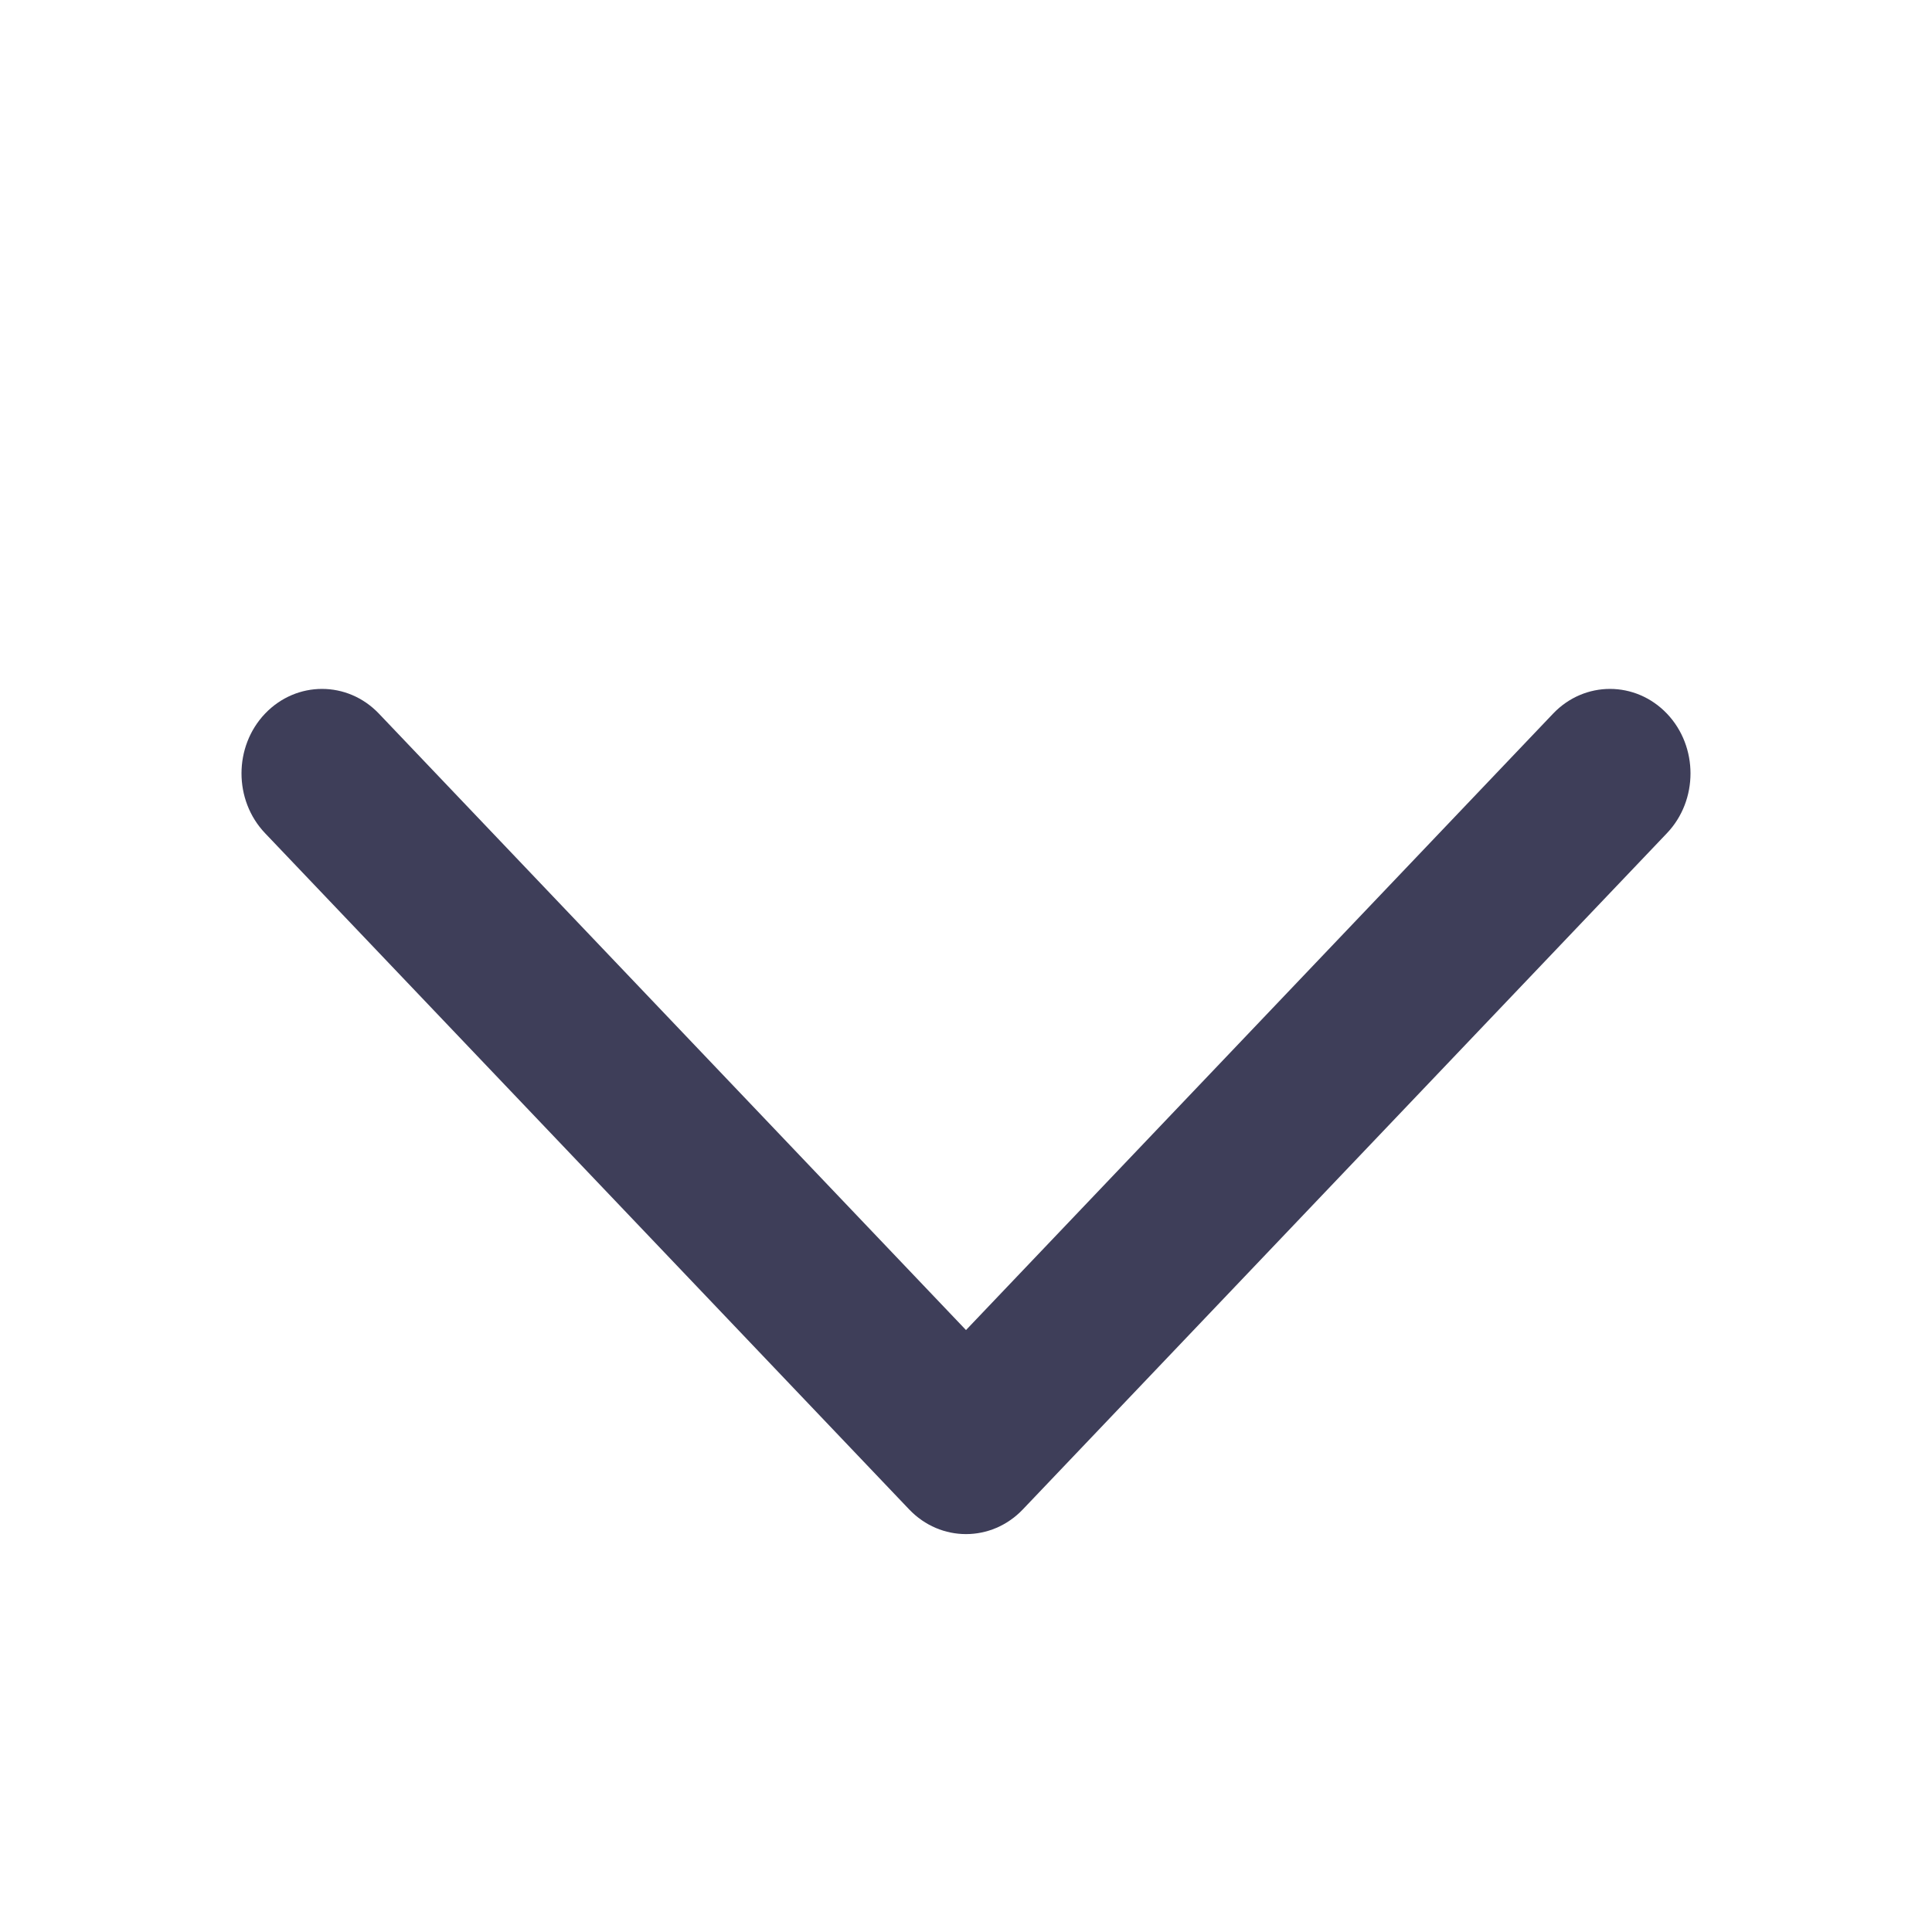
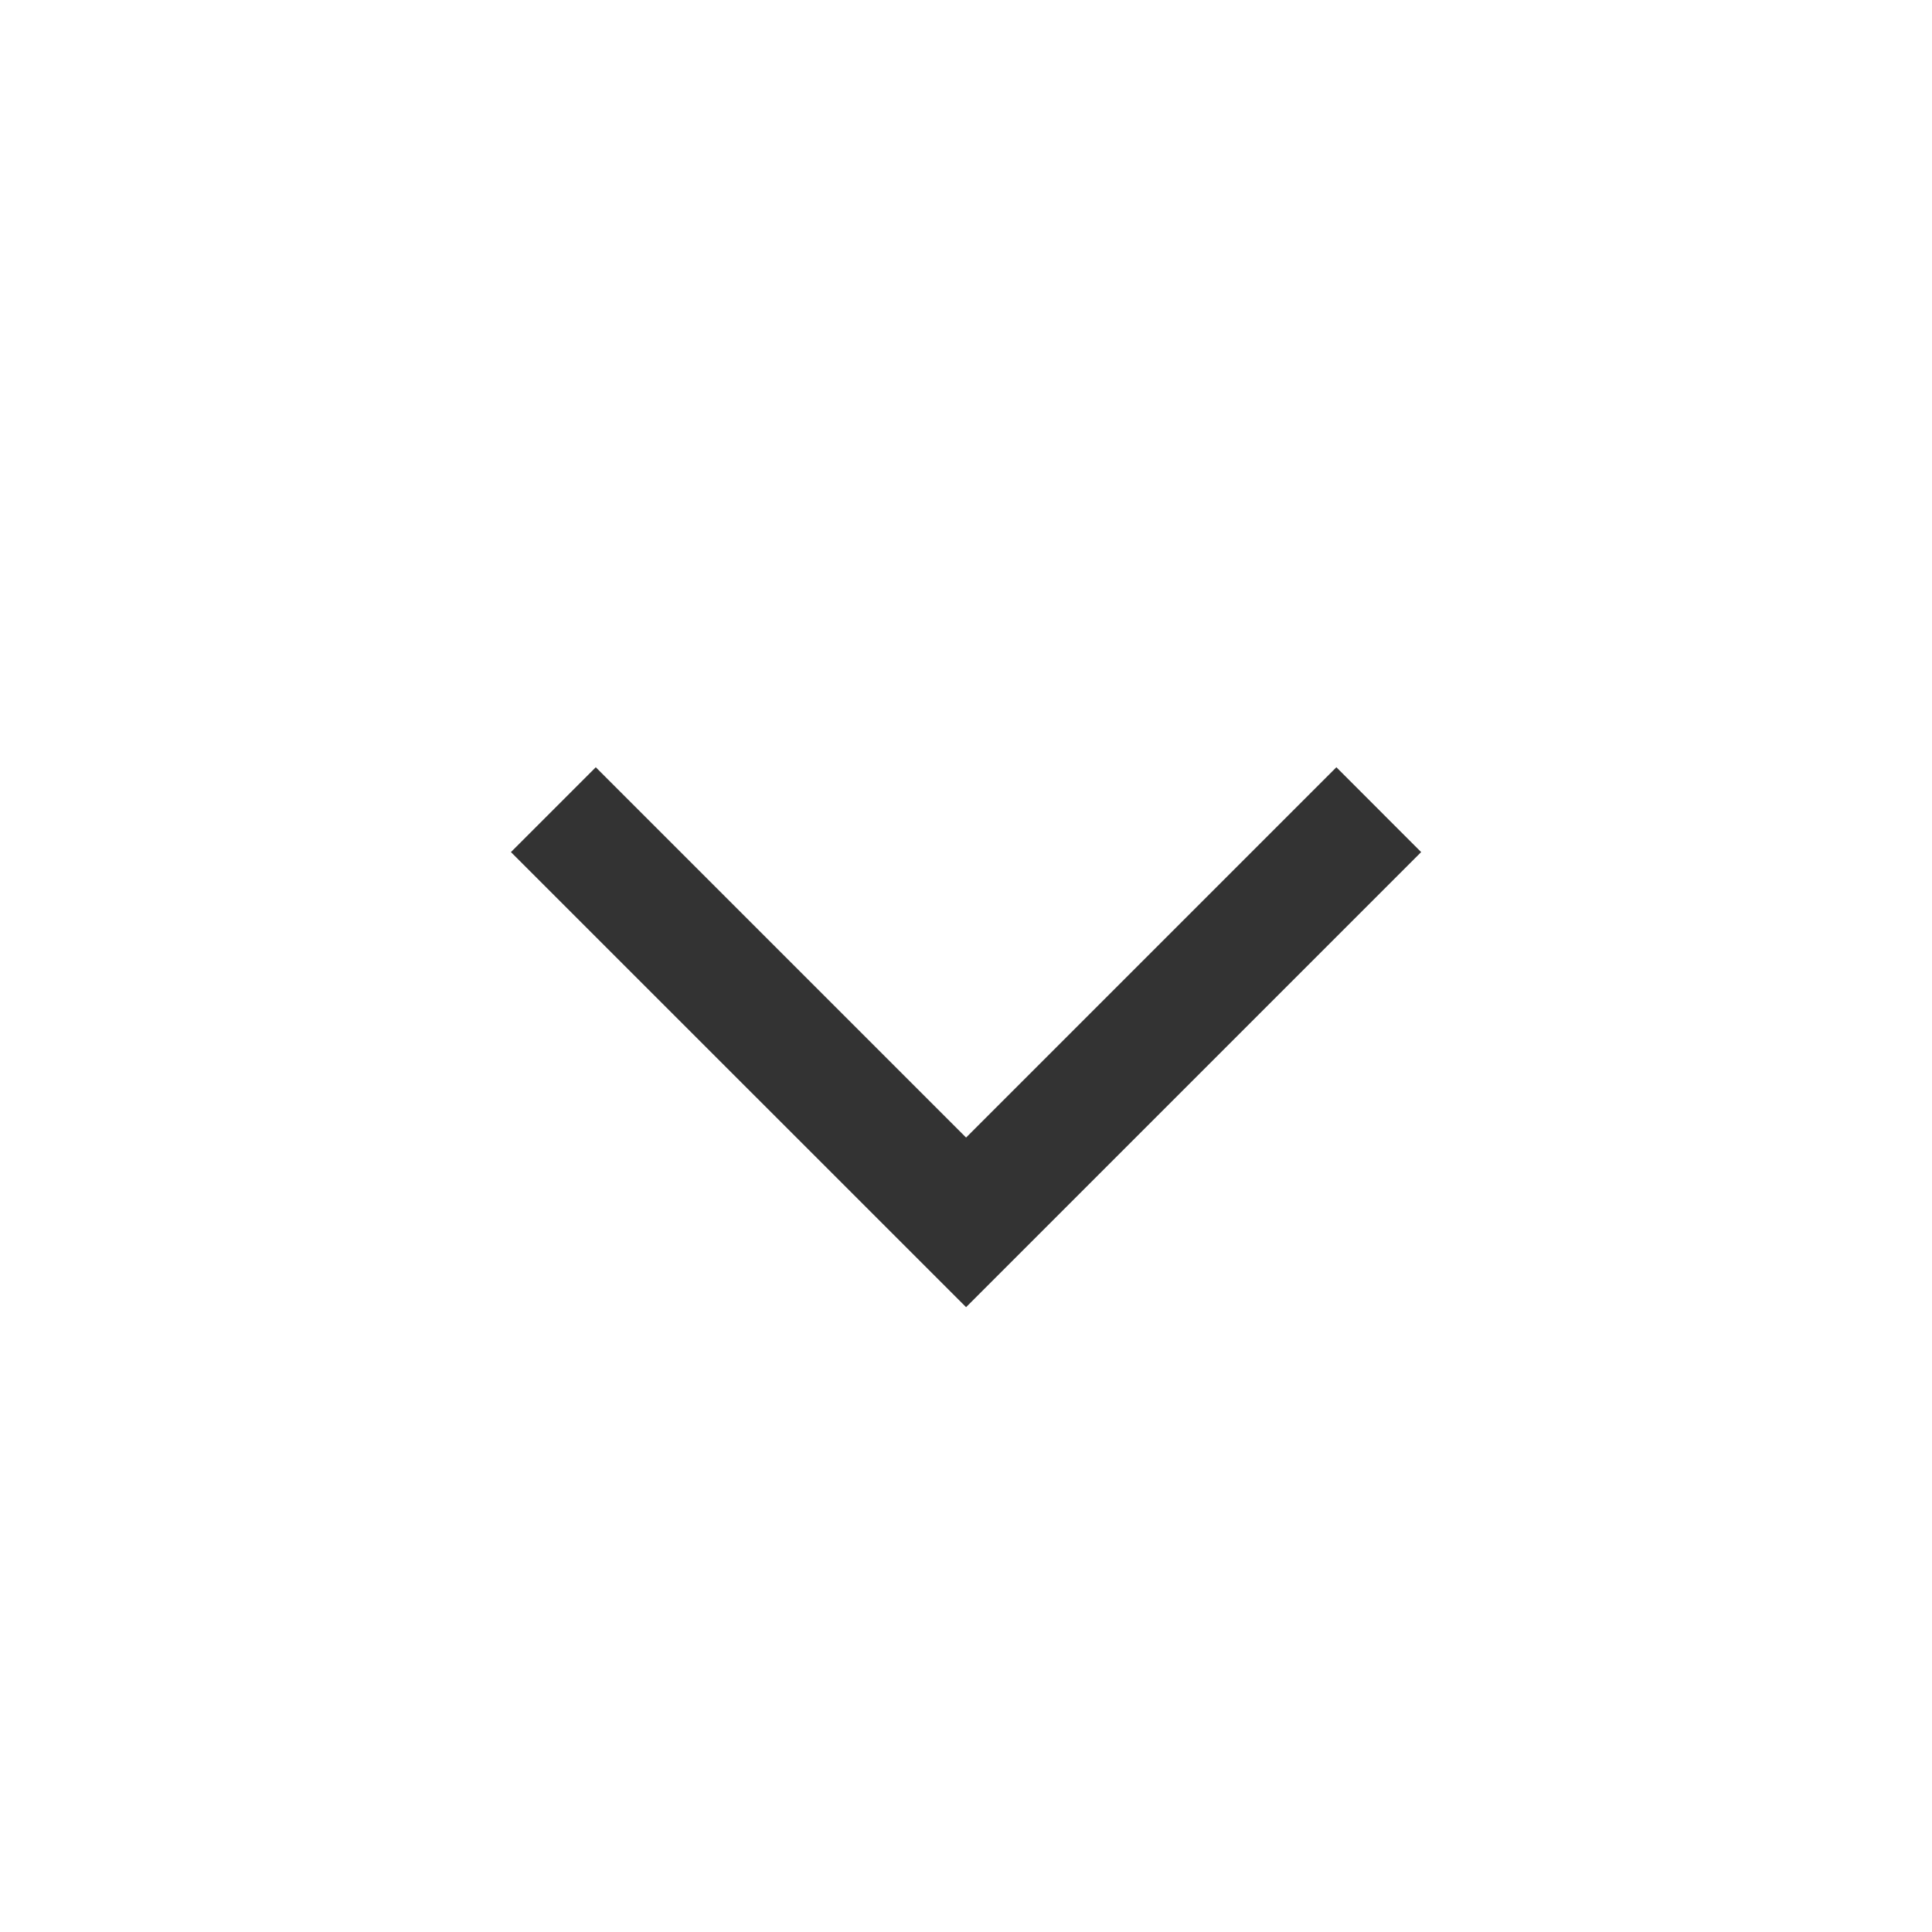
- <svg xmlns="http://www.w3.org/2000/svg" width="16" height="16" viewBox="0 0 16 16" fill="none">
-   <path fill-rule="evenodd" clip-rule="evenodd" d="M7.529 12.5C7.789 12.773 8.211 12.773 8.471 12.5L13.805 6.9C14.065 6.627 14.065 6.183 13.805 5.91C13.544 5.637 13.122 5.637 12.862 5.91L8 11.015L3.138 5.91C2.878 5.637 2.456 5.637 2.195 5.91C1.935 6.183 1.935 6.627 2.195 6.9L7.529 12.5Z" fill="#3E3E59" />
+ <svg xmlns="http://www.w3.org/2000/svg" width="24" height="24" viewBox="0 0 24 24" fill="none">
+   <mask id="mask0_5300_8" style="mask-type:alpha" maskUnits="userSpaceOnUse" x="0" y="0" width="24" height="24">
+     <rect width="24" height="24" fill="#D9D9D9" />
+   </mask>
+   <g mask="url(#mask0_5300_8)">
+     <path d="M12.001 16.238L6.347 10.585L7.401 9.531L12.001 14.131L16.601 9.531L17.654 10.585L12.001 16.238Z" fill="black" fill-opacity="0.8" />
+   </g>
</svg>
